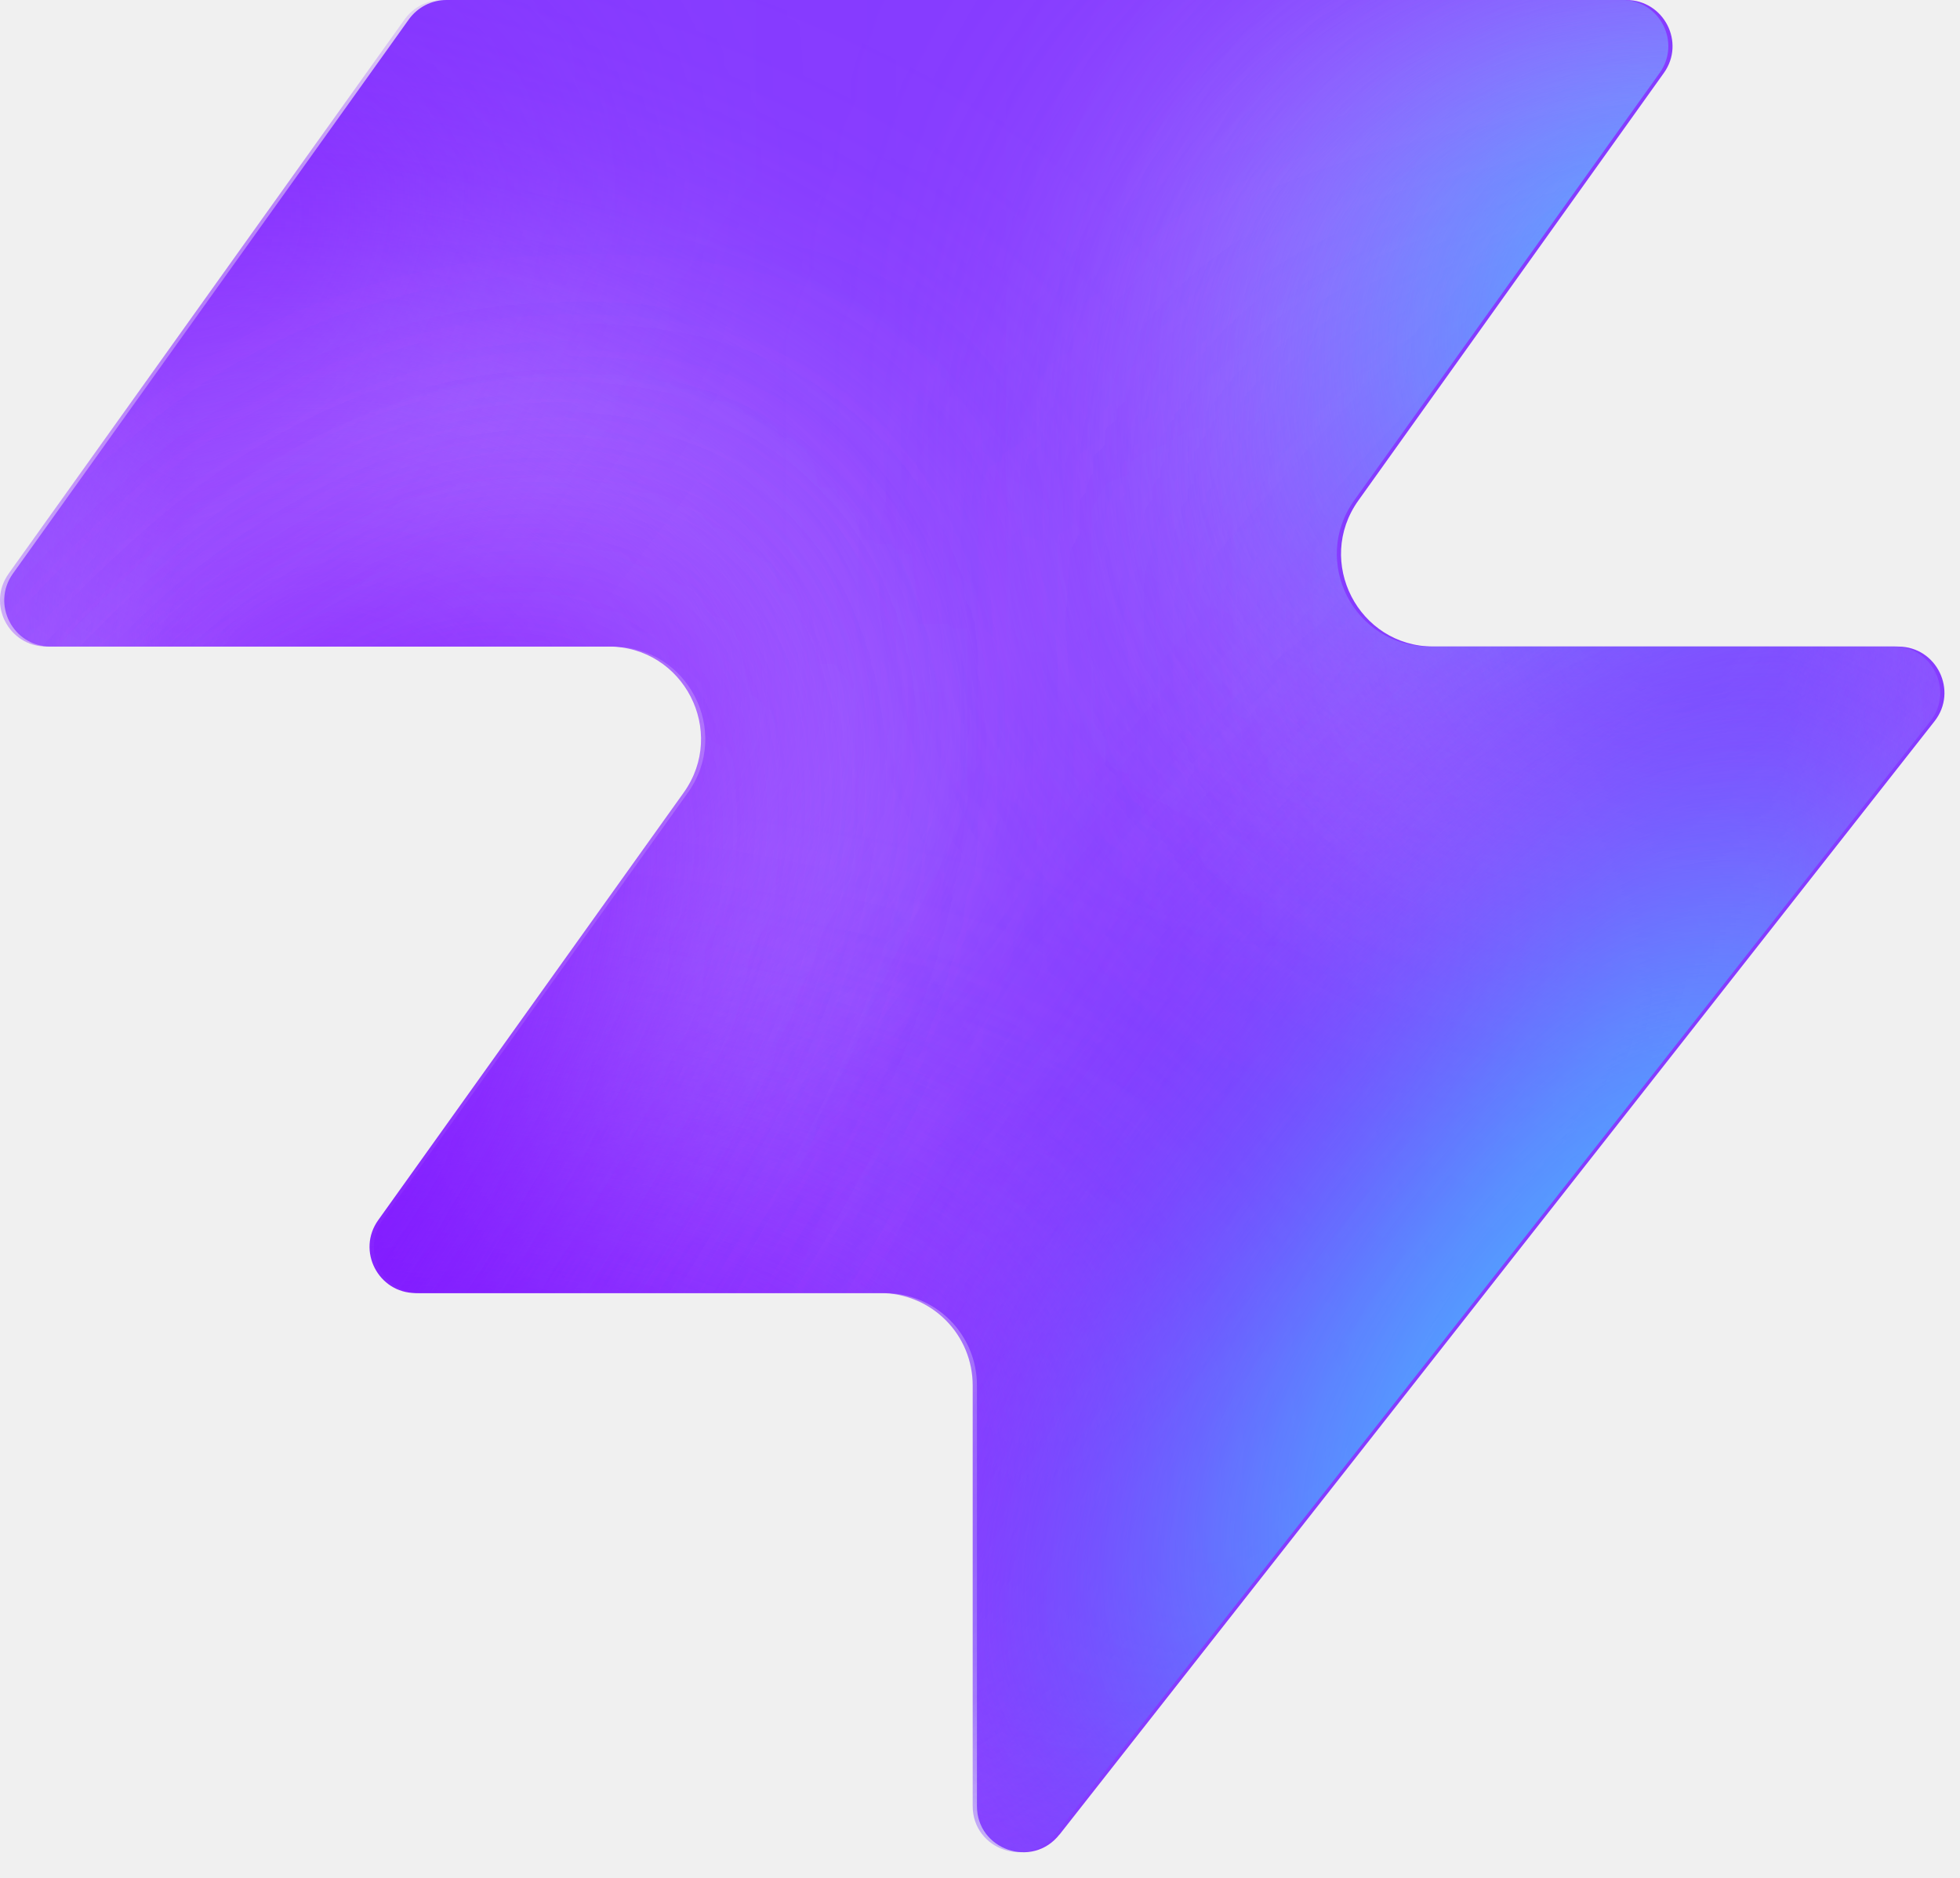
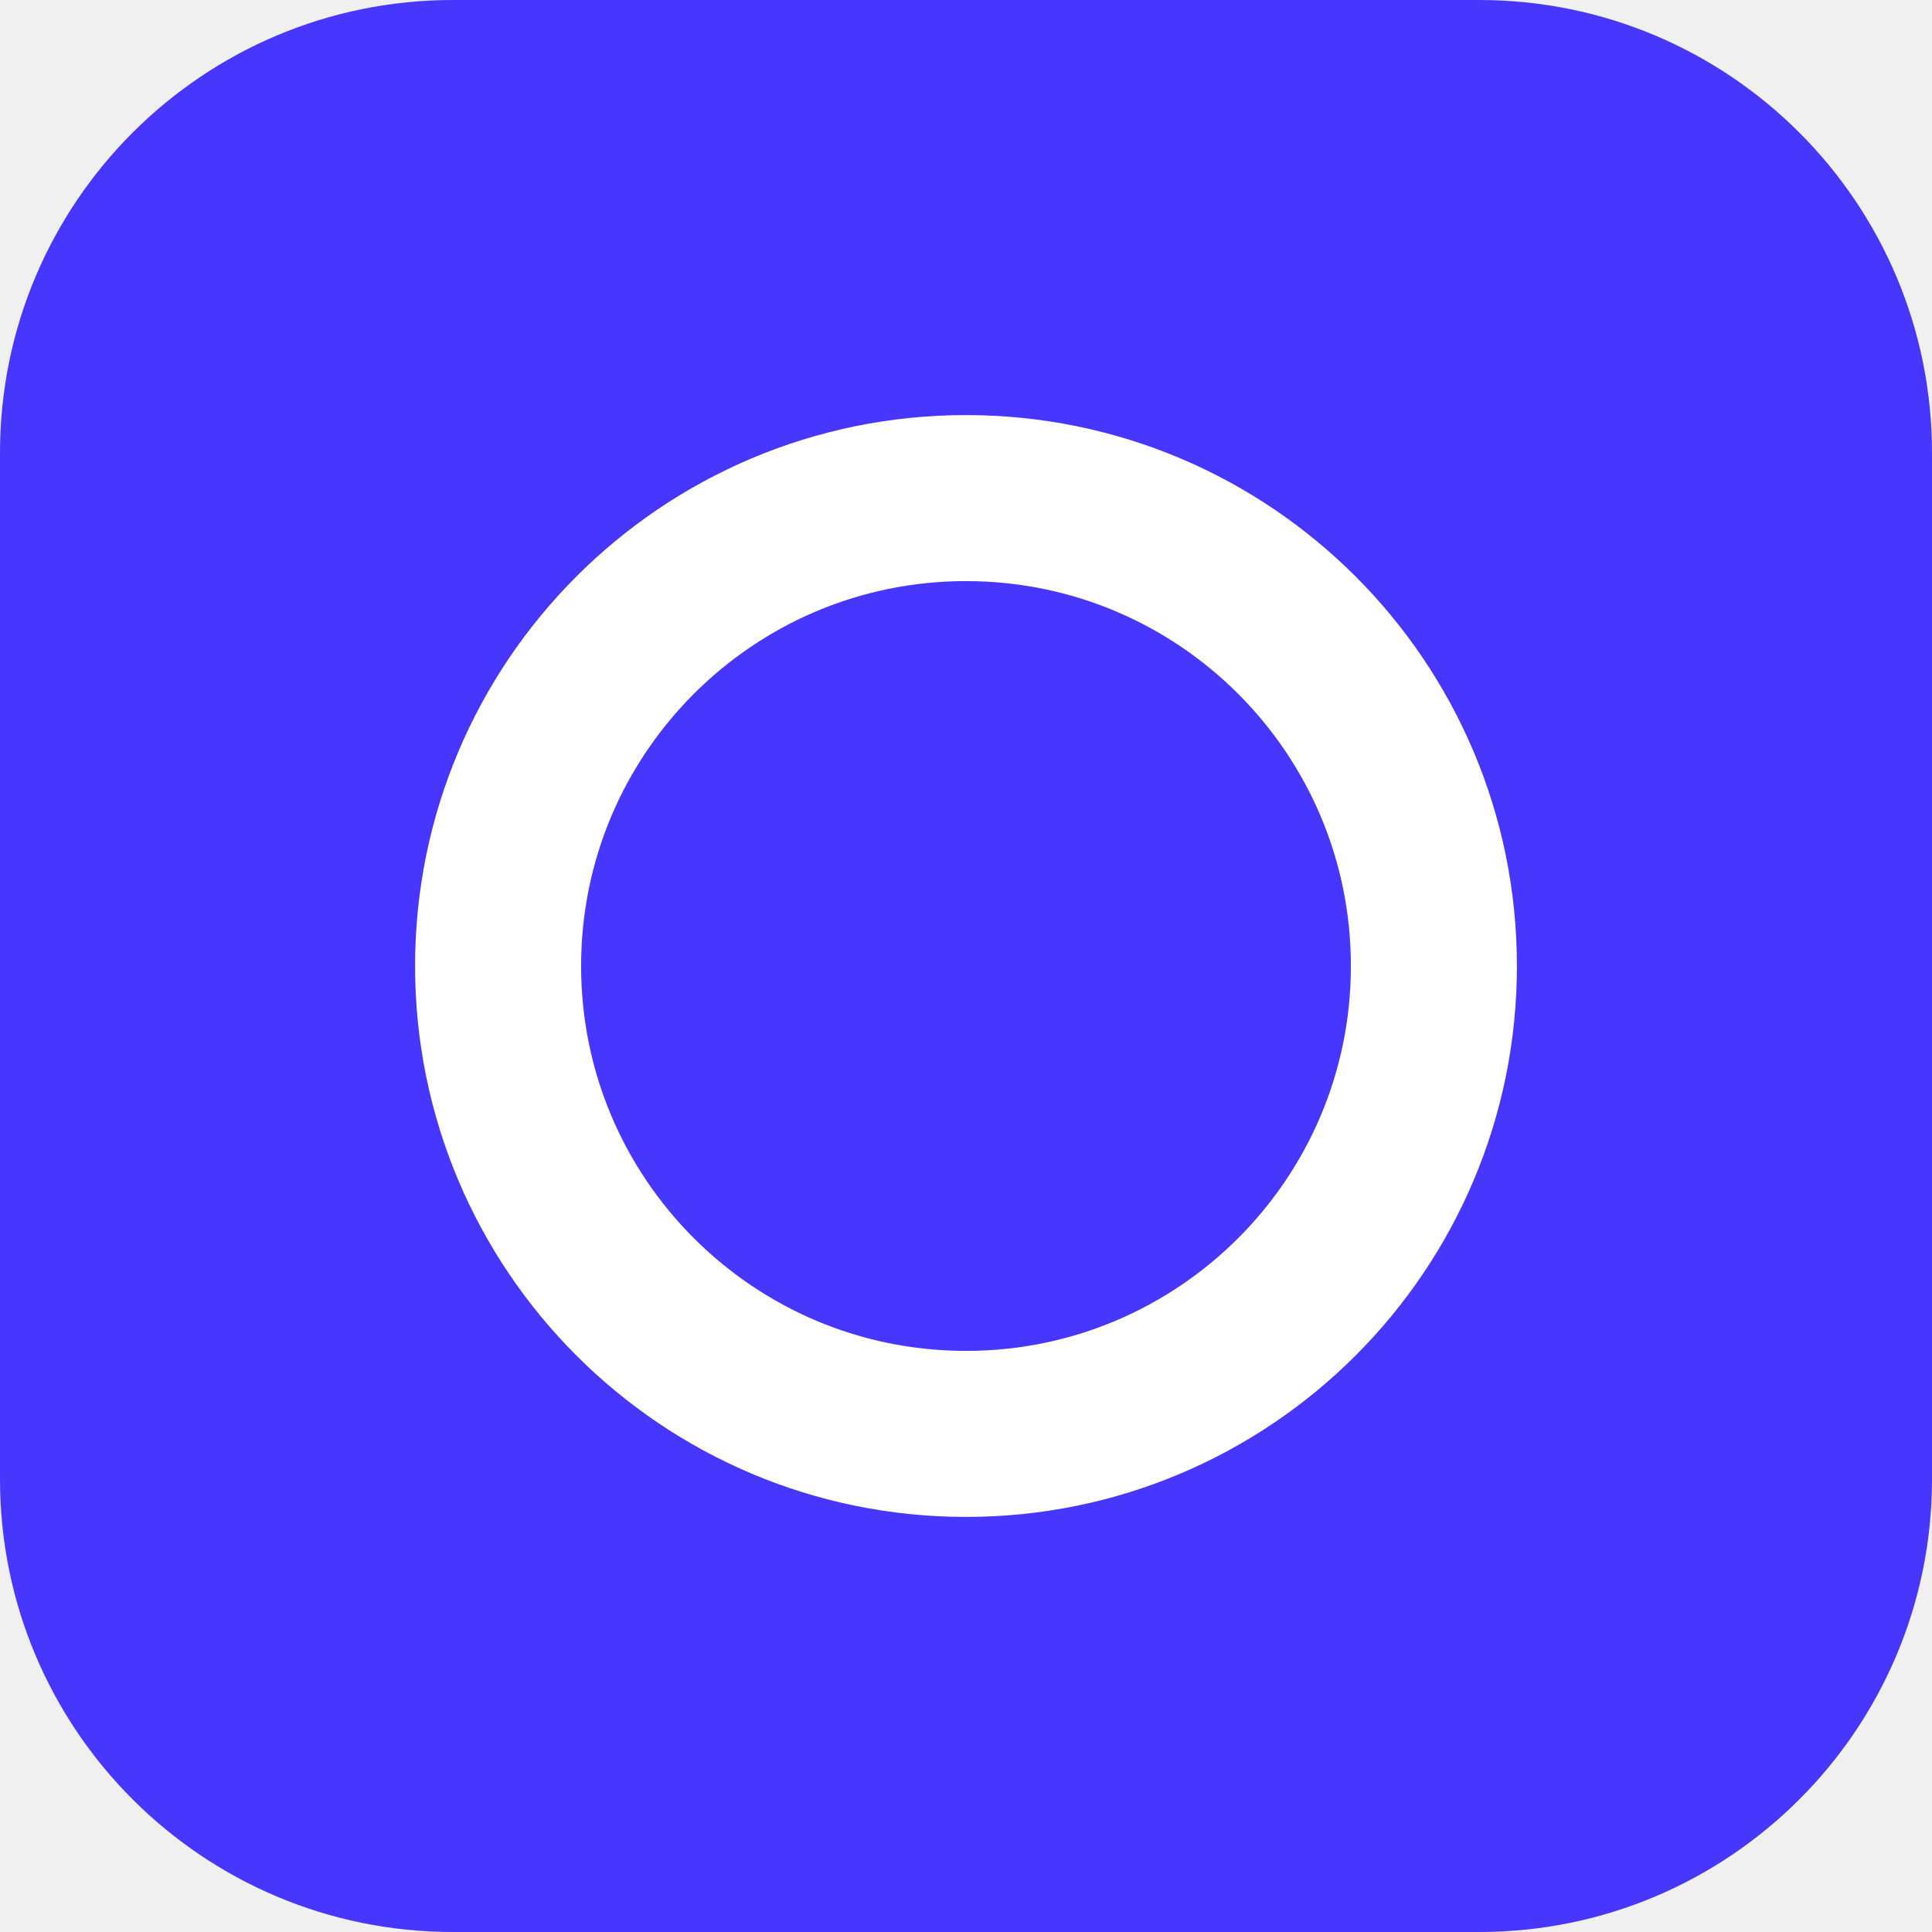
- <svg xmlns="http://www.w3.org/2000/svg" width="48" height="46" fill="none" viewBox="0 0 48 46">
-   <path fill="#863bff" d="M25.946 44.938c-.664.845-2.021.375-2.021-.698V33.937a2.26 2.26 0 0 0-2.262-2.262H10.287c-.92 0-1.456-1.04-.92-1.788l7.48-10.471c1.07-1.497 0-3.578-1.842-3.578H1.237c-.92 0-1.456-1.04-.92-1.788L10.013.474c.214-.297.556-.474.92-.474h28.894c.92 0 1.456 1.04.92 1.788l-7.48 10.471c-1.07 1.498 0 3.579 1.842 3.579h11.377c.943 0 1.473 1.088.89 1.83L25.947 44.94z" style="fill:#863bff;fill:color(display-p3 .525 .23 1);fill-opacity:1" />
-   <mask id="a" width="48" height="46" x="0" y="0" maskUnits="userSpaceOnUse" style="mask-type:alpha">
-     <path fill="#000" d="M25.842 44.938c-.664.844-2.021.375-2.021-.698V33.937a2.26 2.26 0 0 0-2.262-2.262H10.183c-.92 0-1.456-1.04-.92-1.788l7.48-10.471c1.07-1.498 0-3.579-1.842-3.579H1.133c-.92 0-1.456-1.04-.92-1.787L9.91.473c.214-.297.556-.474.92-.474h28.894c.92 0 1.456 1.04.92 1.788l-7.48 10.471c-1.07 1.498 0 3.578 1.842 3.578h11.377c.943 0 1.473 1.088.89 1.832L25.843 44.94z" style="fill:#000;fill-opacity:1" />
-   </mask>
-   <g mask="url(#a)">
-     <g filter="url(#b)">
-       <ellipse cx="5.508" cy="14.704" fill="#ede6ff" rx="5.508" ry="14.704" style="fill:#ede6ff;fill:color(display-p3 .927 .903 1);fill-opacity:1" transform="matrix(.00324 1 1 -.00324 -4.47 31.516)" />
-     </g>
-     <g filter="url(#c)">
-       <ellipse cx="10.399" cy="29.851" fill="#ede6ff" rx="10.399" ry="29.851" style="fill:#ede6ff;fill:color(display-p3 .927 .903 1);fill-opacity:1" transform="matrix(.00324 1 1 -.00324 -39.328 7.883)" />
-     </g>
-     <g filter="url(#d)">
-       <ellipse cx="5.508" cy="30.487" fill="#7e14ff" rx="5.508" ry="30.487" style="fill:#7e14ff;fill:color(display-p3 .492 .077 1);fill-opacity:1" transform="rotate(89.814 -25.913 -14.639)scale(1 -1)" />
-     </g>
-     <g filter="url(#e)">
-       <ellipse cx="5.508" cy="30.599" fill="#7e14ff" rx="5.508" ry="30.599" style="fill:#7e14ff;fill:color(display-p3 .492 .077 1);fill-opacity:1" transform="rotate(89.814 -32.644 -3.334)scale(1 -1)" />
-     </g>
-     <g filter="url(#f)">
-       <ellipse cx="5.508" cy="30.599" fill="#7e14ff" rx="5.508" ry="30.599" style="fill:#7e14ff;fill:color(display-p3 .492 .077 1);fill-opacity:1" transform="matrix(.00324 1 1 -.00324 -34.34 30.47)" />
-     </g>
-     <g filter="url(#g)">
-       <ellipse cx="14.072" cy="22.078" fill="#ede6ff" rx="14.072" ry="22.078" style="fill:#ede6ff;fill:color(display-p3 .927 .903 1);fill-opacity:1" transform="rotate(93.35 24.506 48.493)scale(-1 1)" />
-     </g>
-     <g filter="url(#h)">
-       <ellipse cx="3.47" cy="21.501" fill="#7e14ff" rx="3.47" ry="21.501" style="fill:#7e14ff;fill:color(display-p3 .492 .077 1);fill-opacity:1" transform="rotate(89.009 28.708 47.59)scale(-1 1)" />
-     </g>
-     <g filter="url(#i)">
-       <ellipse cx="3.47" cy="21.501" fill="#7e14ff" rx="3.47" ry="21.501" style="fill:#7e14ff;fill:color(display-p3 .492 .077 1);fill-opacity:1" transform="rotate(89.009 28.708 47.59)scale(-1 1)" />
-     </g>
-     <g filter="url(#j)">
-       <ellipse cx=".387" cy="8.972" fill="#7e14ff" rx="4.407" ry="29.108" style="fill:#7e14ff;fill:color(display-p3 .492 .077 1);fill-opacity:1" transform="rotate(39.51 .387 8.972)" />
-     </g>
-     <g filter="url(#k)">
-       <ellipse cx="47.523" cy="-6.092" fill="#7e14ff" rx="4.407" ry="29.108" style="fill:#7e14ff;fill:color(display-p3 .492 .077 1);fill-opacity:1" transform="rotate(37.892 47.523 -6.092)" />
-     </g>
-     <g filter="url(#l)">
-       <ellipse cx="41.412" cy="6.333" fill="#47bfff" rx="5.971" ry="9.665" style="fill:#47bfff;fill:color(display-p3 .28 .748 1);fill-opacity:1" transform="rotate(37.892 41.412 6.333)" />
-     </g>
-     <g filter="url(#m)">
-       <ellipse cx="-1.879" cy="38.332" fill="#7e14ff" rx="4.407" ry="29.108" style="fill:#7e14ff;fill:color(display-p3 .492 .077 1);fill-opacity:1" transform="rotate(37.892 -1.88 38.332)" />
-     </g>
-     <g filter="url(#n)">
-       <ellipse cx="-1.879" cy="38.332" fill="#7e14ff" rx="4.407" ry="29.108" style="fill:#7e14ff;fill:color(display-p3 .492 .077 1);fill-opacity:1" transform="rotate(37.892 -1.88 38.332)" />
-     </g>
-     <g filter="url(#o)">
-       <ellipse cx="35.651" cy="29.907" fill="#7e14ff" rx="4.407" ry="29.108" style="fill:#7e14ff;fill:color(display-p3 .492 .077 1);fill-opacity:1" transform="rotate(37.892 35.651 29.907)" />
-     </g>
-     <g filter="url(#p)">
-       <ellipse cx="38.418" cy="32.4" fill="#47bfff" rx="5.971" ry="15.297" style="fill:#47bfff;fill:color(display-p3 .28 .748 1);fill-opacity:1" transform="rotate(37.892 38.418 32.4)" />
-     </g>
-   </g>
-   <defs>
-     <filter id="b" width="60.045" height="41.654" x="-19.77" y="16.149" color-interpolation-filters="sRGB" filterUnits="userSpaceOnUse">
-       <feFlood flood-opacity="0" result="BackgroundImageFix" />
-       <feBlend in="SourceGraphic" in2="BackgroundImageFix" result="shape" />
-       <feGaussianBlur result="effect1_foregroundBlur_2002_17158" stdDeviation="7.659" />
-     </filter>
-     <filter id="c" width="90.34" height="51.437" x="-54.613" y="-7.533" color-interpolation-filters="sRGB" filterUnits="userSpaceOnUse">
-       <feFlood flood-opacity="0" result="BackgroundImageFix" />
-       <feBlend in="SourceGraphic" in2="BackgroundImageFix" result="shape" />
-       <feGaussianBlur result="effect1_foregroundBlur_2002_17158" stdDeviation="7.659" />
-     </filter>
-     <filter id="d" width="79.355" height="29.4" x="-49.64" y="2.03" color-interpolation-filters="sRGB" filterUnits="userSpaceOnUse">
-       <feFlood flood-opacity="0" result="BackgroundImageFix" />
-       <feBlend in="SourceGraphic" in2="BackgroundImageFix" result="shape" />
-       <feGaussianBlur result="effect1_foregroundBlur_2002_17158" stdDeviation="4.596" />
-     </filter>
-     <filter id="e" width="79.579" height="29.4" x="-45.045" y="20.029" color-interpolation-filters="sRGB" filterUnits="userSpaceOnUse">
-       <feFlood flood-opacity="0" result="BackgroundImageFix" />
-       <feBlend in="SourceGraphic" in2="BackgroundImageFix" result="shape" />
-       <feGaussianBlur result="effect1_foregroundBlur_2002_17158" stdDeviation="4.596" />
-     </filter>
-     <filter id="f" width="79.579" height="29.4" x="-43.513" y="21.178" color-interpolation-filters="sRGB" filterUnits="userSpaceOnUse">
-       <feFlood flood-opacity="0" result="BackgroundImageFix" />
-       <feBlend in="SourceGraphic" in2="BackgroundImageFix" result="shape" />
-       <feGaussianBlur result="effect1_foregroundBlur_2002_17158" stdDeviation="4.596" />
-     </filter>
-     <filter id="g" width="74.749" height="58.852" x="15.756" y="-17.901" color-interpolation-filters="sRGB" filterUnits="userSpaceOnUse">
-       <feFlood flood-opacity="0" result="BackgroundImageFix" />
-       <feBlend in="SourceGraphic" in2="BackgroundImageFix" result="shape" />
-       <feGaussianBlur result="effect1_foregroundBlur_2002_17158" stdDeviation="7.659" />
-     </filter>
-     <filter id="h" width="61.377" height="25.362" x="23.548" y="2.284" color-interpolation-filters="sRGB" filterUnits="userSpaceOnUse">
-       <feFlood flood-opacity="0" result="BackgroundImageFix" />
-       <feBlend in="SourceGraphic" in2="BackgroundImageFix" result="shape" />
-       <feGaussianBlur result="effect1_foregroundBlur_2002_17158" stdDeviation="4.596" />
-     </filter>
-     <filter id="i" width="61.377" height="25.362" x="23.548" y="2.284" color-interpolation-filters="sRGB" filterUnits="userSpaceOnUse">
-       <feFlood flood-opacity="0" result="BackgroundImageFix" />
-       <feBlend in="SourceGraphic" in2="BackgroundImageFix" result="shape" />
-       <feGaussianBlur result="effect1_foregroundBlur_2002_17158" stdDeviation="4.596" />
-     </filter>
-     <filter id="j" width="56.045" height="63.649" x="-27.636" y="-22.853" color-interpolation-filters="sRGB" filterUnits="userSpaceOnUse">
-       <feFlood flood-opacity="0" result="BackgroundImageFix" />
-       <feBlend in="SourceGraphic" in2="BackgroundImageFix" result="shape" />
-       <feGaussianBlur result="effect1_foregroundBlur_2002_17158" stdDeviation="4.596" />
-     </filter>
-     <filter id="k" width="54.814" height="64.646" x="20.116" y="-38.415" color-interpolation-filters="sRGB" filterUnits="userSpaceOnUse">
-       <feFlood flood-opacity="0" result="BackgroundImageFix" />
-       <feBlend in="SourceGraphic" in2="BackgroundImageFix" result="shape" />
-       <feGaussianBlur result="effect1_foregroundBlur_2002_17158" stdDeviation="4.596" />
-     </filter>
-     <filter id="l" width="33.541" height="35.313" x="24.641" y="-11.323" color-interpolation-filters="sRGB" filterUnits="userSpaceOnUse">
-       <feFlood flood-opacity="0" result="BackgroundImageFix" />
-       <feBlend in="SourceGraphic" in2="BackgroundImageFix" result="shape" />
-       <feGaussianBlur result="effect1_foregroundBlur_2002_17158" stdDeviation="4.596" />
-     </filter>
-     <filter id="m" width="54.814" height="64.646" x="-29.286" y="6.009" color-interpolation-filters="sRGB" filterUnits="userSpaceOnUse">
-       <feFlood flood-opacity="0" result="BackgroundImageFix" />
-       <feBlend in="SourceGraphic" in2="BackgroundImageFix" result="shape" />
-       <feGaussianBlur result="effect1_foregroundBlur_2002_17158" stdDeviation="4.596" />
-     </filter>
-     <filter id="n" width="54.814" height="64.646" x="-29.286" y="6.009" color-interpolation-filters="sRGB" filterUnits="userSpaceOnUse">
-       <feFlood flood-opacity="0" result="BackgroundImageFix" />
-       <feBlend in="SourceGraphic" in2="BackgroundImageFix" result="shape" />
-       <feGaussianBlur result="effect1_foregroundBlur_2002_17158" stdDeviation="4.596" />
-     </filter>
-     <filter id="o" width="54.814" height="64.646" x="8.244" y="-2.416" color-interpolation-filters="sRGB" filterUnits="userSpaceOnUse">
-       <feFlood flood-opacity="0" result="BackgroundImageFix" />
-       <feBlend in="SourceGraphic" in2="BackgroundImageFix" result="shape" />
-       <feGaussianBlur result="effect1_foregroundBlur_2002_17158" stdDeviation="4.596" />
-     </filter>
-     <filter id="p" width="39.409" height="43.623" x="18.713" y="10.588" color-interpolation-filters="sRGB" filterUnits="userSpaceOnUse">
-       <feFlood flood-opacity="0" result="BackgroundImageFix" />
-       <feBlend in="SourceGraphic" in2="BackgroundImageFix" result="shape" />
-       <feGaussianBlur result="effect1_foregroundBlur_2002_17158" stdDeviation="4.596" />
-     </filter>
-   </defs>
+ <svg xmlns="http://www.w3.org/2000/svg" viewBox="0 0 64 64">
+   <rect width="64" height="64" rx="15" fill="#4736FE" />
+   <circle cx="32" cy="32" r="15.5" fill="none" stroke="#ffffff" stroke-width="5.5" />
</svg>
